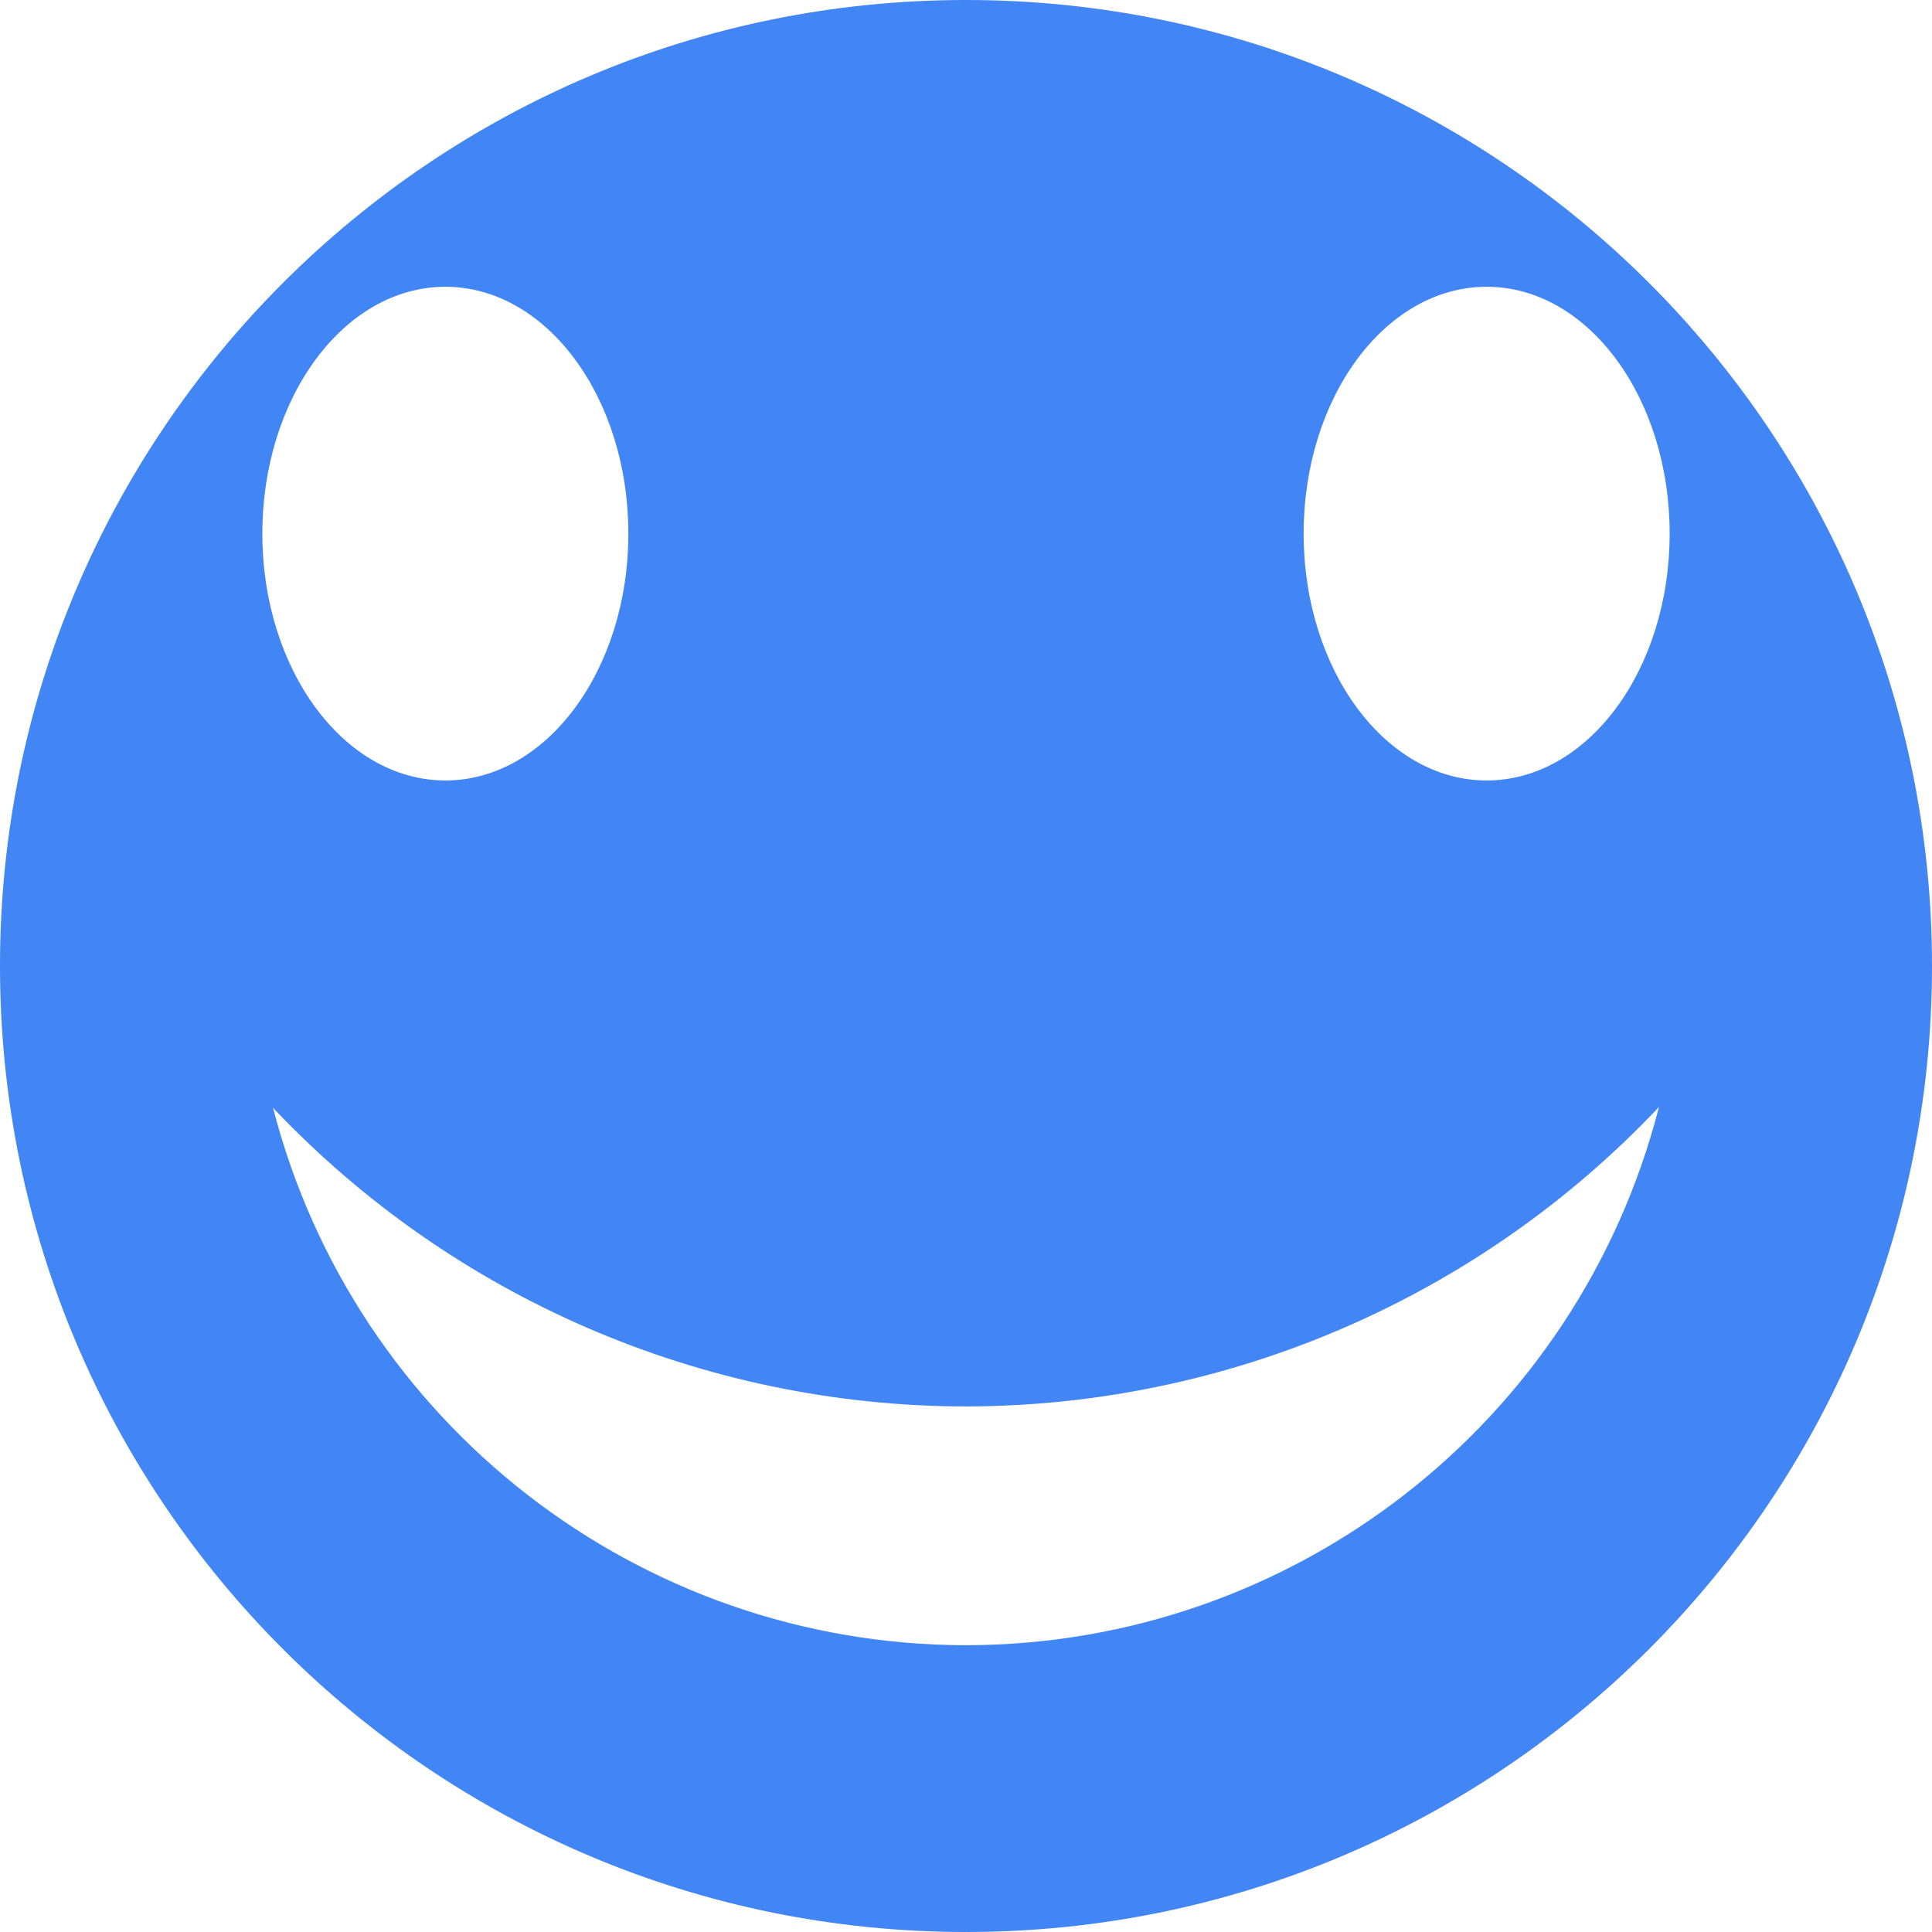
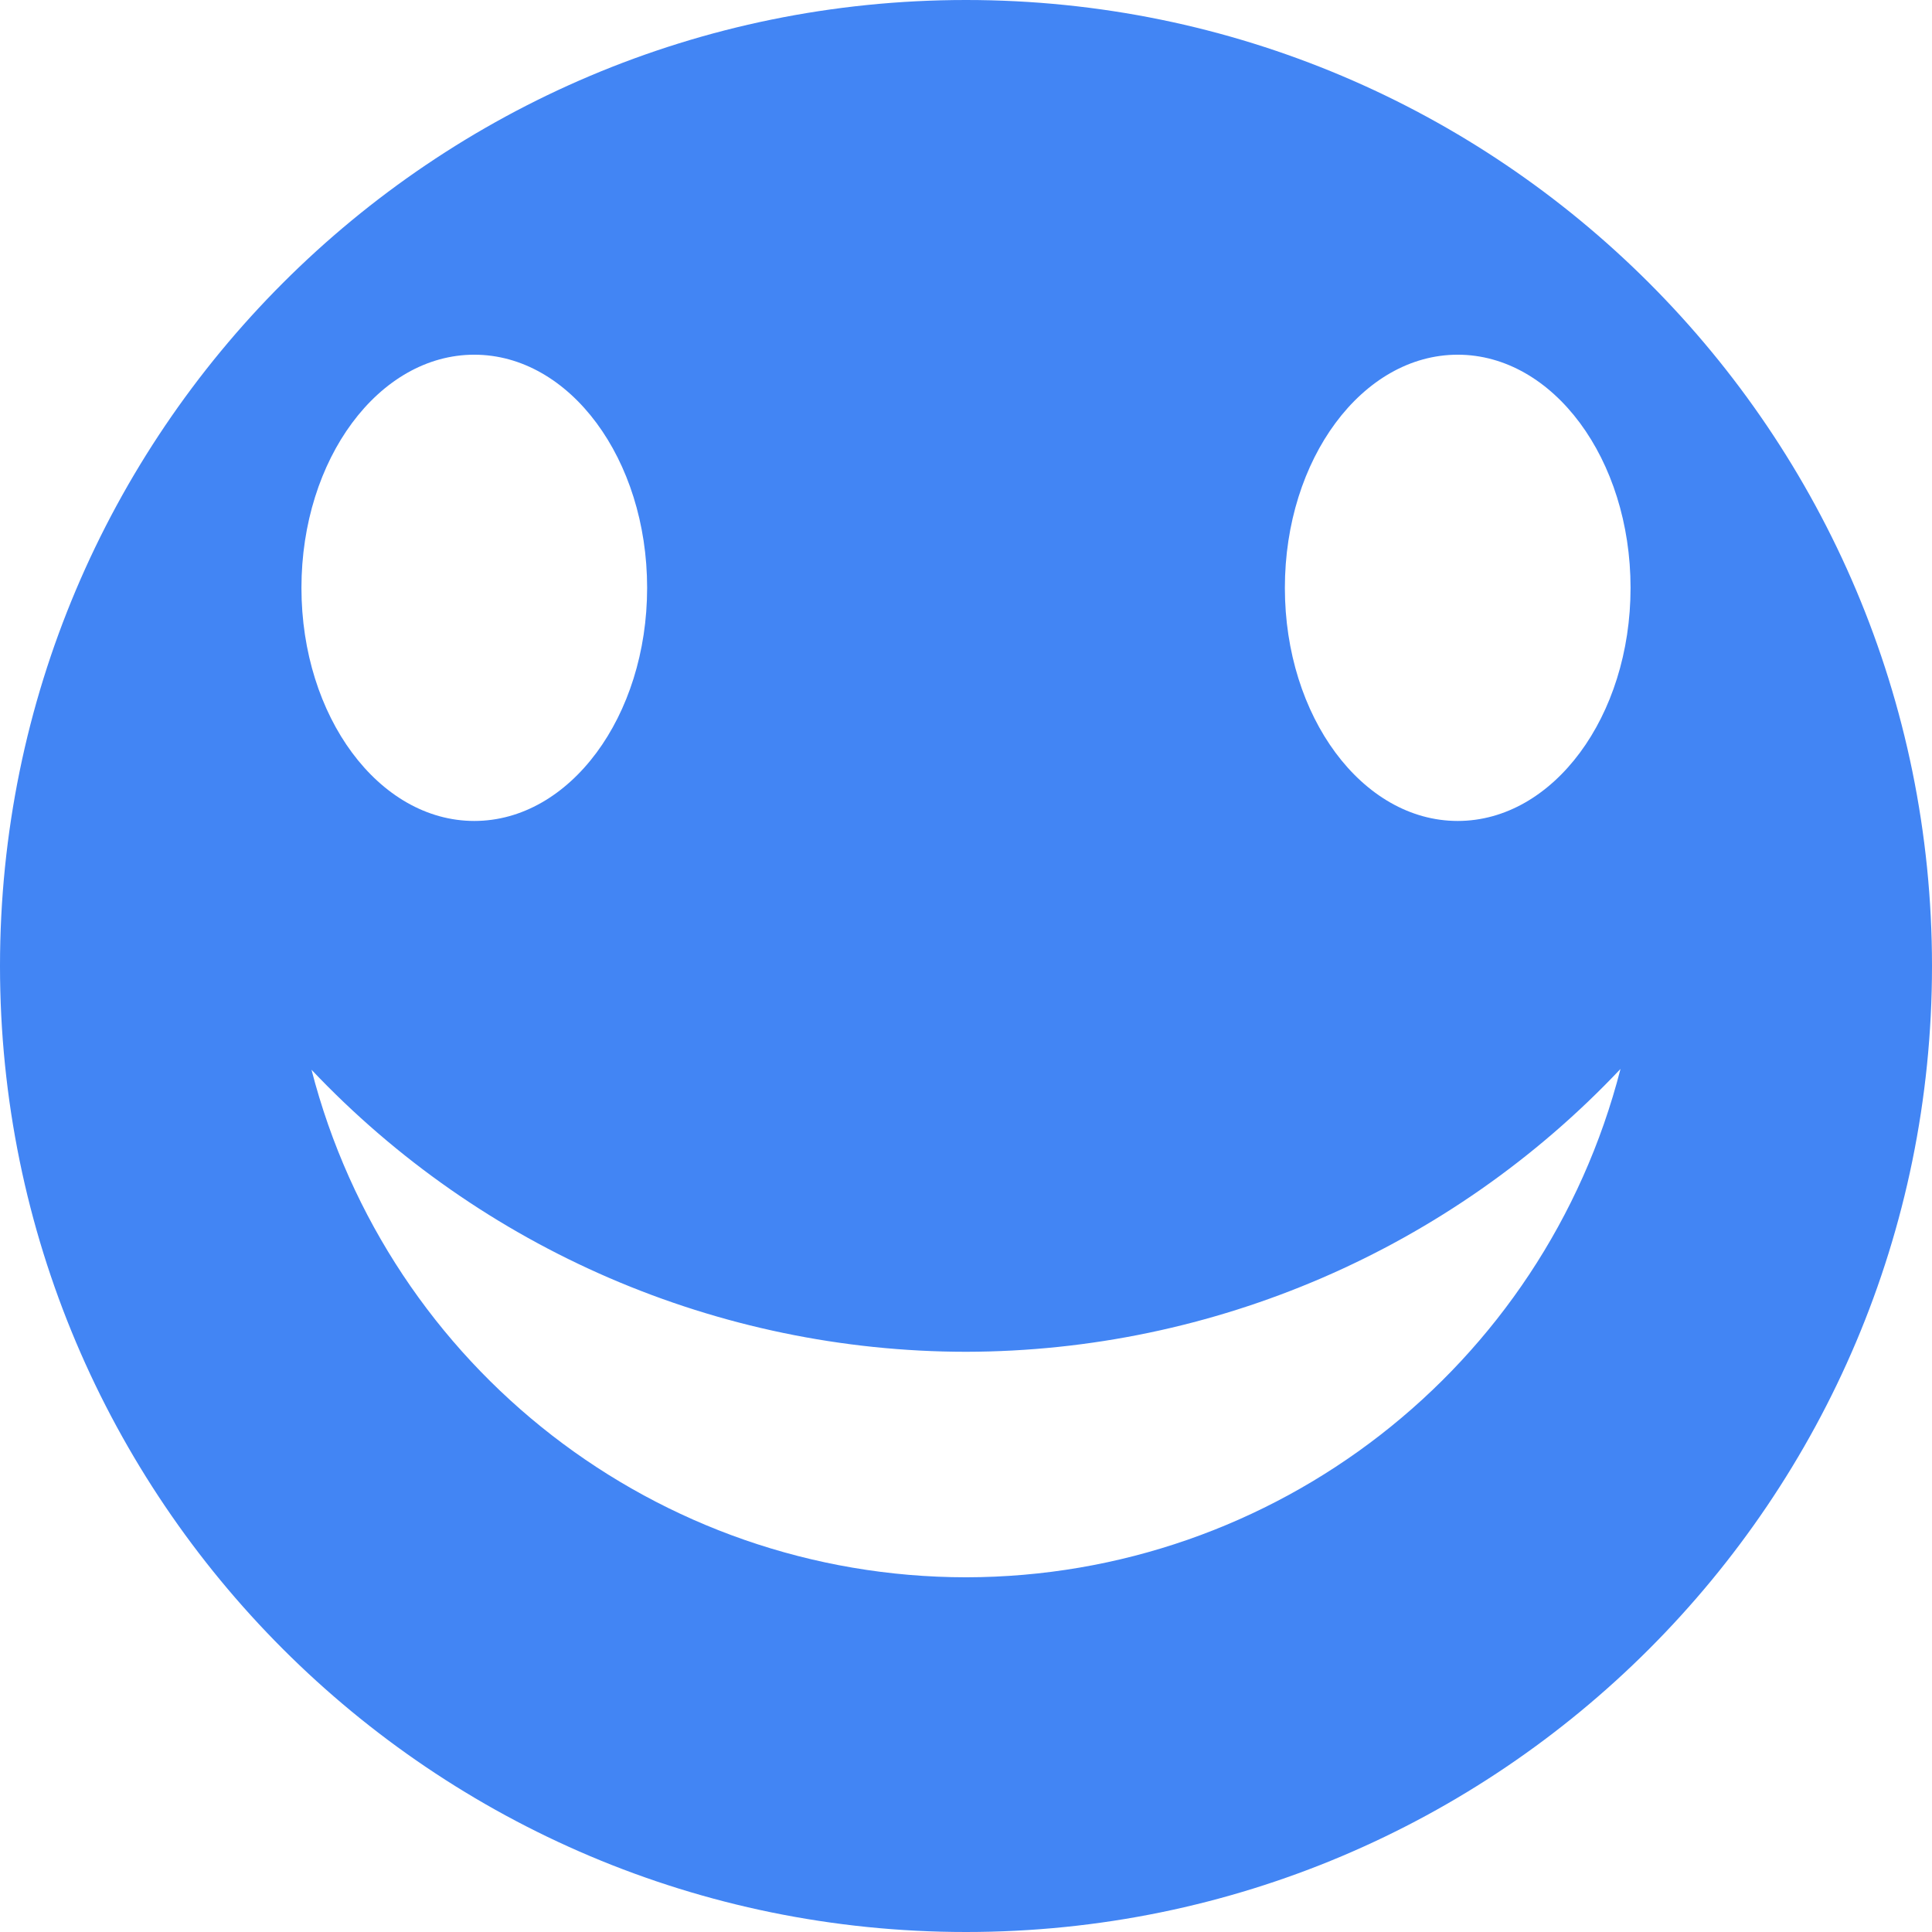
<svg xmlns="http://www.w3.org/2000/svg" width="256" height="256" viewBox="0 0 256 256" id="svg2" version="1.1">
  <defs id="defs4">
    <clipPath clipPathUnits="userSpaceOnUse" id="clipPath5002">
      <g id="g5004">
        <path transform="translate(0,796.3622)" id="path5006" d="M 88.118,249.435 C 46.103,235.291 14.771,201.687 4.134,159.361 1.338,148.236 0.923,144.163 0.926,127.889 0.928,117.472 1.134,112.014 1.658,108.541 4.465,89.913 12.177,70.638 23.043,55.086 c 3.959,-5.666 8.345,-10.931 9.102,-10.926 0.328,0.002 10.489,18.31 22.579,40.683 12.09,22.373 22.375,41.335 22.854,42.136 0.479,0.802 0.925,2.441 0.99,3.643 0.343,6.316 2.524,14.21 5.642,20.423 2.954,5.887 5.065,8.733 10.435,14.067 6.714,6.67 12.889,10.286 21.732,12.729 3.166,0.874 5.105,1.05 11.575,1.05 8.826,0 12.602,-0.762 19.264,-3.887 2.046,-0.96 3.937,-1.665 4.202,-1.568 0.265,0.097 -11.056,17.665 -25.157,39.038 l -25.639,38.861 -3.094,0.112 c -2.555,0.093 -4.195,-0.258 -9.409,-2.014 z" style="fill:#0f9d58;fill-opacity:1;stroke:none;stroke-width:4.858;stroke-linejoin:round;stroke-miterlimit:4;stroke-dasharray:none;stroke-opacity:1" />
        <path id="path5008" d="m 112.36,1051.517 c -10.001,-1.45 -12.156,-1.82 -12.532,-2.156 -0.249,-0.222 1.738,-3.748 4.55,-8.072 7.166,-11.021 49.772,-74.648 50.259,-75.055 3.575,-2.992 8.635,-8.041 10.575,-10.554 3.362,-4.353 7.558,-12.914 9.065,-18.494 6.193,-22.925 -2.593,-47.152 -21.7,-59.837 l -2.961,-1.966 17.025,0.296 c 9.364,0.163 31.17,0.434 48.459,0.603 l 31.435,0.307 1.546,4.189 c 2.246,6.086 4.678,15.095 5.935,21.982 1.525,8.36 1.925,28.859 0.739,37.828 -3.08,23.278 -12.813,45.72 -27.802,64.106 -20.476,25.117 -51.46,42.197 -84.146,46.389 -5.312,0.681 -26.646,0.986 -30.446,0.436 z" style="fill:#f4b400;fill-opacity:1;stroke:none;stroke-width:4.858;stroke-linejoin:round;stroke-miterlimit:4;stroke-dasharray:none;stroke-opacity:1" />
        <path transform="translate(0,796.3622)" id="path5010" d="M 67.99,108.873 C 41.284,59.576 33.29,45.149 32.234,44.345 31.651,43.901 32.811,42.55 38.696,36.815 53.436,22.45 68.809,13.041 87.839,6.736 101.687,2.148 112.582,0.437 127.951,0.437 c 21.31,0 37.805,3.81 56.835,13.126 25.294,12.383 46.194,33.579 58.52,59.346 1.611,3.369 2.93,6.372 2.93,6.675 0,0.56 -10.549,0.495 -71.165,-0.437 l -24.288,-0.374 -3.931,-1.764 c -6.757,-3.033 -10.646,-3.84 -18.658,-3.868 -5.03,-0.018 -7.979,0.208 -10.316,0.788 -14.508,3.604 -26.283,12.948 -33.292,26.419 -3.585,6.891 -5.247,13.082 -6.332,23.583 l -0.337,3.267 -9.927,-18.326 z" style="fill:#db4437;fill-opacity:1;stroke:none;stroke-width:10;stroke-linejoin:round;stroke-miterlimit:4;stroke-dasharray:none;stroke-opacity:1" />
      </g>
    </clipPath>
    <clipPath id="clipPath4271" clipPathUnits="userSpaceOnUse">
      <circle r="128" cy="128" cx="128" id="circle4273" style="fill:#292929;fill-opacity:0.26;stroke:none;stroke-width:10;stroke-linejoin:round;stroke-miterlimit:4;stroke-dasharray:none;stroke-opacity:0.259" />
    </clipPath>
    <clipPath clipPathUnits="userSpaceOnUse" id="clipPath4363">
      <circle r="128" cy="924.362" cx="128" id="circle4365" style="fill:#4285f4;fill-opacity:1;stroke:none;stroke-width:10;stroke-linejoin:round;stroke-miterlimit:4;stroke-dasharray:none;stroke-opacity:0.259" />
    </clipPath>
    <clipPath id="clipPath4452" clipPathUnits="userSpaceOnUse">
      <circle r="128" cy="924.362" cx="128" id="circle4454" style="fill:#4285f4;fill-opacity:1;stroke:none;stroke-width:10;stroke-linejoin:round;stroke-miterlimit:4;stroke-dasharray:none;stroke-opacity:0.259" />
    </clipPath>
    <clipPath clipPathUnits="userSpaceOnUse" id="clipPath5177">
      <circle r="128" cy="924.362" cx="128" id="circle5179" style="fill:#4285f4;fill-opacity:1;stroke:none;stroke-width:10;stroke-linejoin:round;stroke-miterlimit:4;stroke-dasharray:none;stroke-opacity:0.259" />
    </clipPath>
    <clipPath id="clipPath4342" clipPathUnits="userSpaceOnUse">
      <circle r="128" cy="933.487" cx="128" id="circle4344" style="fill:#4285f4;fill-opacity:1;stroke:none;stroke-width:10;stroke-linejoin:round;stroke-miterlimit:4;stroke-dasharray:none;stroke-opacity:0.259" />
    </clipPath>
    <clipPath clipPathUnits="userSpaceOnUse" id="clipPath4373">
      <circle r="128" cy="924.362" cx="128" id="circle4375" style="fill:#4285f4;fill-opacity:1;stroke:none;stroke-width:10;stroke-linejoin:round;stroke-miterlimit:4;stroke-dasharray:none;stroke-opacity:0.259" />
    </clipPath>
    <clipPath id="clipPath4484" clipPathUnits="userSpaceOnUse">
      <circle r="128" cy="933.476" cx="128" id="circle4486" style="fill:#4285f4;fill-opacity:1;stroke:none;stroke-width:10;stroke-linejoin:round;stroke-miterlimit:4;stroke-dasharray:none;stroke-opacity:0.259" />
    </clipPath>
    <clipPath clipPathUnits="userSpaceOnUse" id="clipPath4344">
      <circle r="128" cy="128" cx="128" id="circle4346" style="fill:#4285f4;fill-opacity:1;stroke:none;stroke-width:10;stroke-linejoin:round;stroke-miterlimit:4;stroke-dasharray:none;stroke-opacity:0.259" />
    </clipPath>
  </defs>
  <g transform="translate(0,-796.3622)" id="layer1">
-     <path style="fill:#4285f4;fill-opacity:1;stroke:none;stroke-width:10;stroke-linejoin:round;stroke-miterlimit:4;stroke-dasharray:none;stroke-opacity:0.259" d="M 128 0 A 128 128 0 0 0 0 128 A 128 128 0 0 0 128 256 A 128 128 0 0 0 256 128 A 128 128 0 0 0 128 0 z M 59.012 38 A 24.249 32.708 0 0 1 83.262 70.707 A 24.249 32.708 0 0 1 59.012 103.416 A 24.249 32.708 0 0 1 34.762 70.707 A 24.249 32.708 0 0 1 59.012 38 z M 196.988 38 A 24.249 32.708 0 0 1 221.238 70.707 A 24.249 32.708 0 0 1 196.988 103.416 A 24.249 32.708 0 0 1 172.738 70.707 A 24.249 32.708 0 0 1 196.988 38 z M 219.824 146.678 A 94.915 94.915 0 0 1 128.012 218 A 94.915 94.915 0 0 1 36.176 146.789 A 126.553 126.553 0 0 0 128.012 186.361 A 126.553 126.553 0 0 0 219.824 146.678 z " transform="translate(0,796.3622)" id="path4152" />
+     <path style="fill:#4285f4;fill-opacity:1;stroke:none;stroke-width:10;stroke-linejoin:round;stroke-miterlimit:4;stroke-dasharray:none;stroke-opacity:0.259" d="M 128 0 A 128 128 0 0 0 0 128 A 128 128 0 0 0 128 256 A 128 128 0 0 0 256 128 A 128 128 0 0 0 128 0 z M 62.846 47 A 22.902 30.891 0 0 1 85.748 77.891 A 22.902 30.891 0 0 1 62.846 108.781 A 22.902 30.891 0 0 1 39.943 77.891 A 22.902 30.891 0 0 1 62.846 47 z M 193.154 47 A 22.902 30.891 0 0 1 216.057 77.891 A 22.902 30.891 0 0 1 193.154 108.781 A 22.902 30.891 0 0 1 170.252 77.891 A 22.902 30.891 0 0 1 193.154 47 z M 214.725 141.641 A 89.642 89.642 0 0 1 128.012 209 A 89.642 89.642 0 0 1 41.275 141.746 A 119.522 119.522 0 0 0 128.012 179.119 A 119.522 119.522 0 0 0 214.725 141.641 z " transform="translate(0,796.3622)" id="path4152" />
    <text id="text4914" y="927.362" x="120" style="font-style:normal;font-weight:normal;font-size:40px;line-height:125%;font-family:sans-serif;letter-spacing:0px;word-spacing:0px;fill:#000000;fill-opacity:1;stroke:none;stroke-width:1px;stroke-linecap:butt;stroke-linejoin:miter;stroke-opacity:1" xml:space="preserve">
      <tspan y="927.362" x="120" id="tspan4916" />
    </text>
  </g>
</svg>
